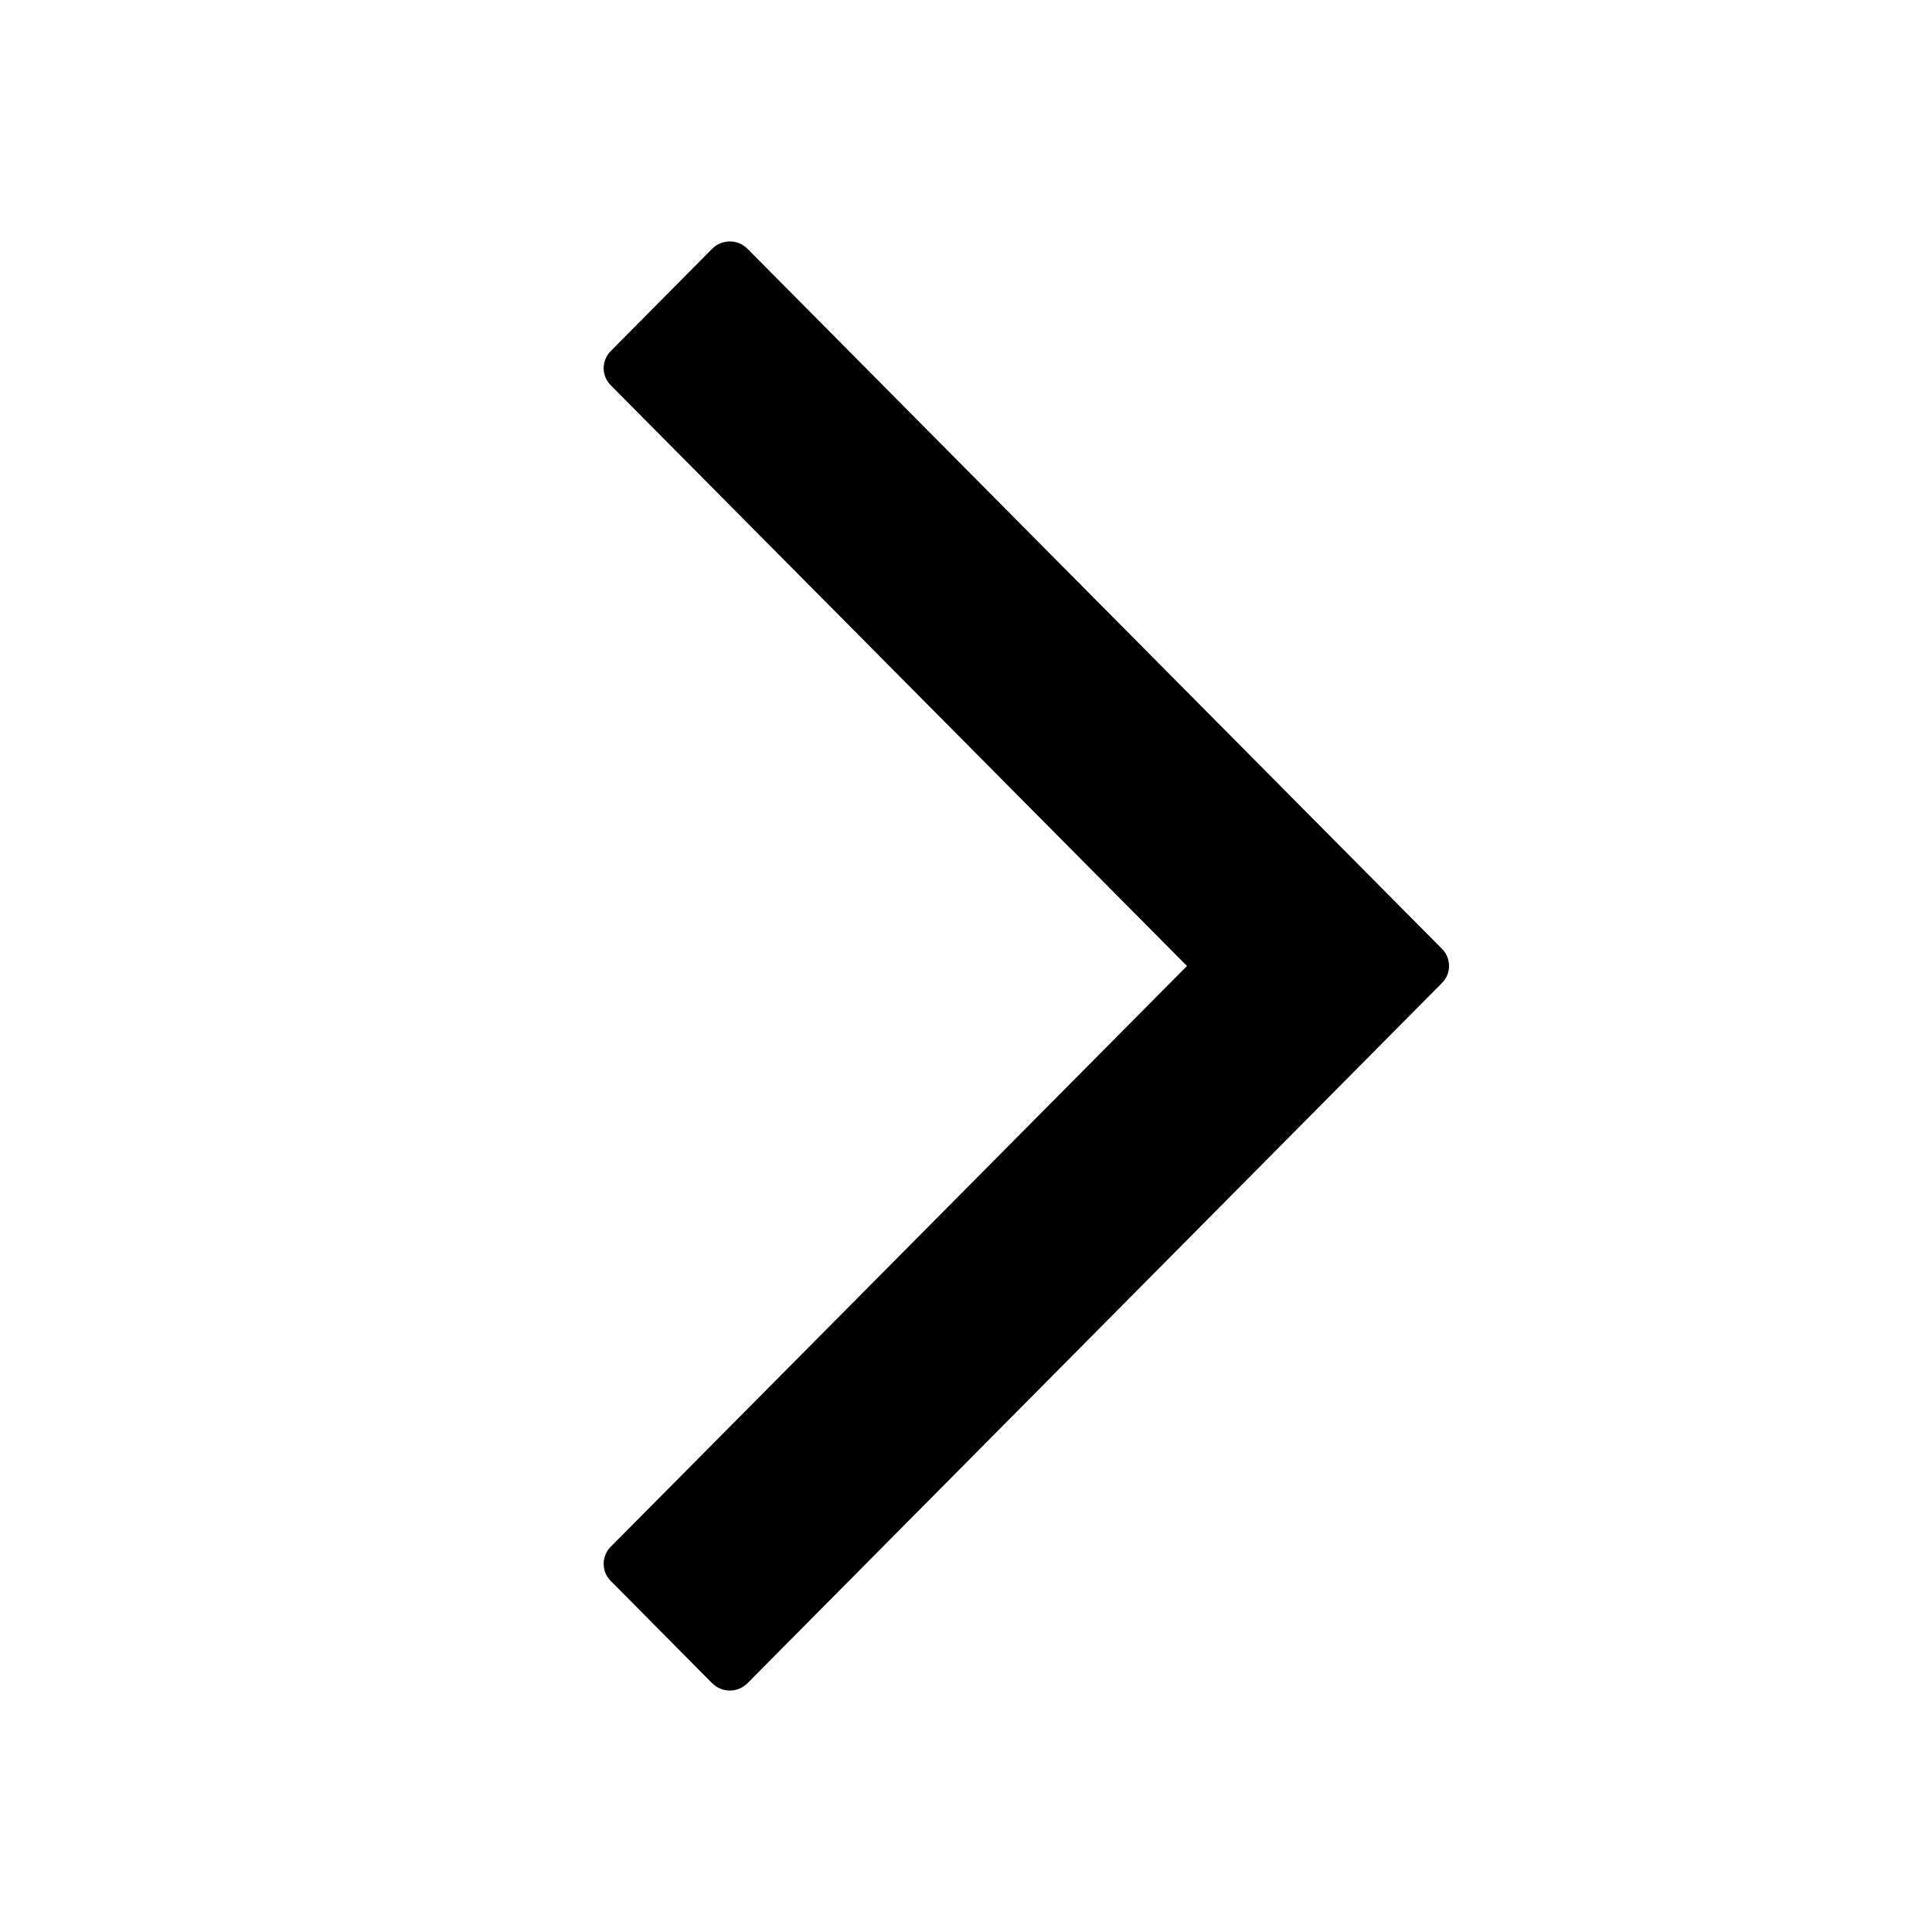
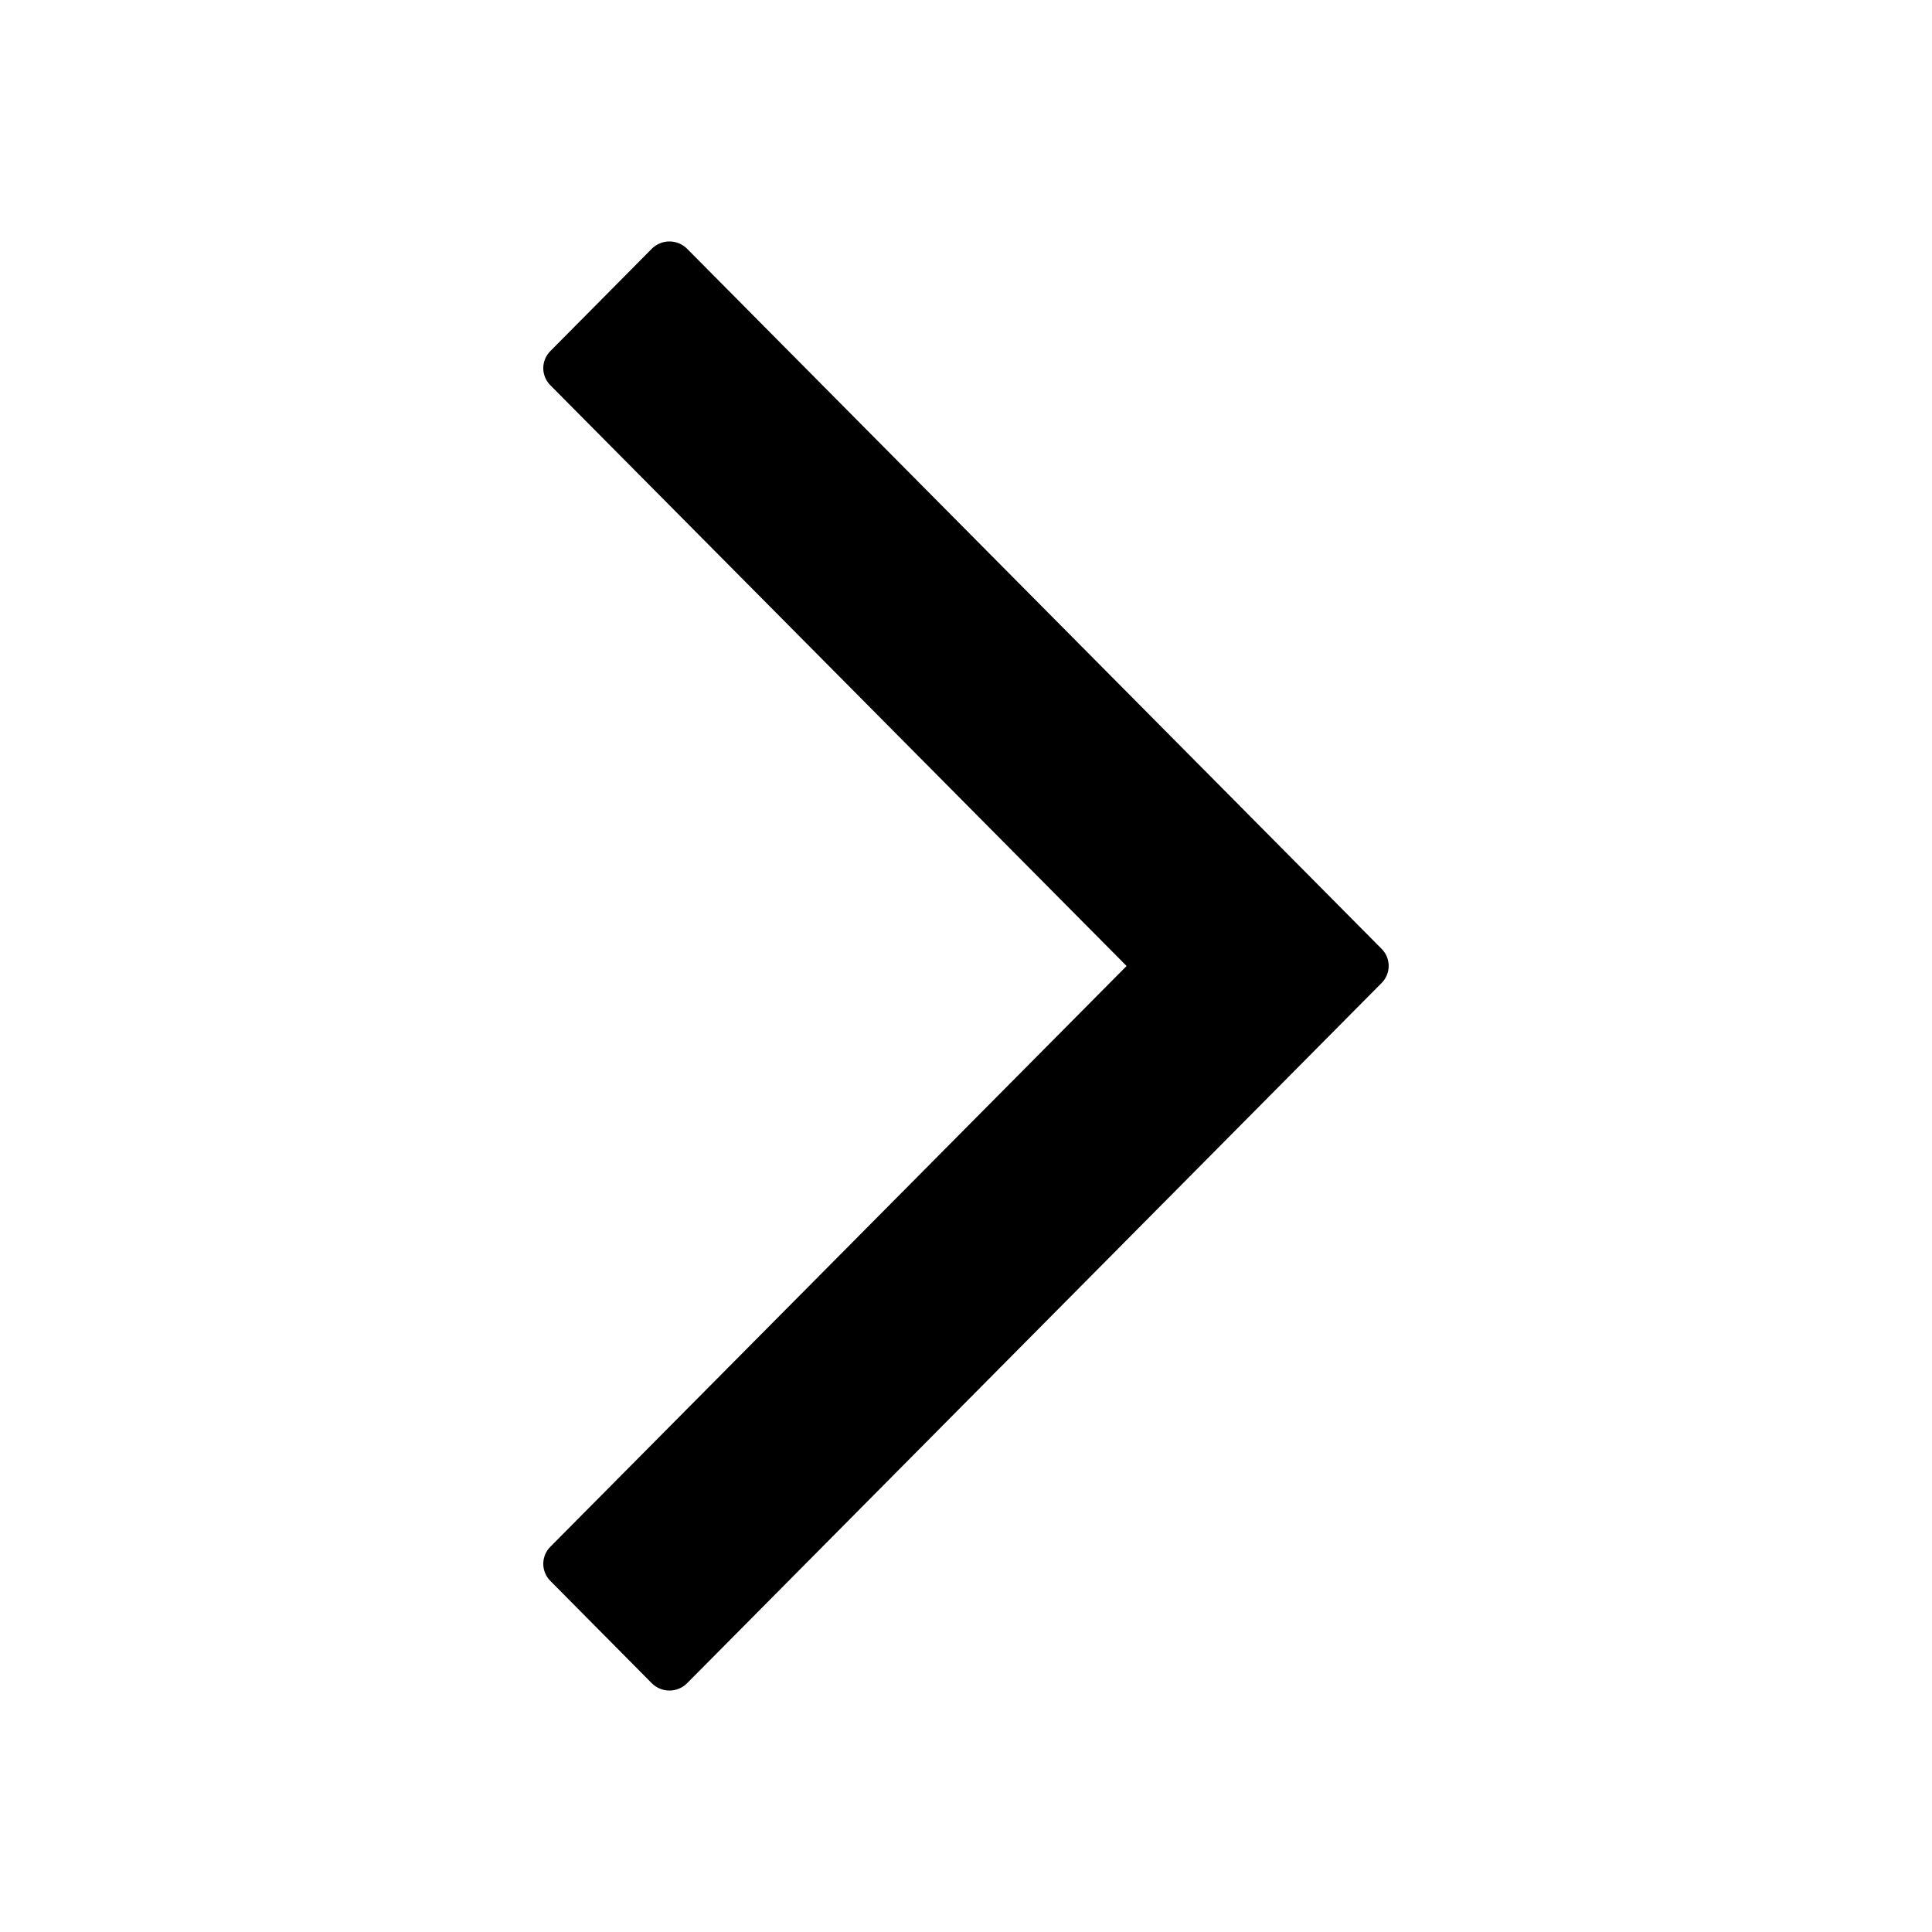
<svg width="24" height="24" fill="currentColor" viewBox="0 0 24 24">
-   <path fill="currentColor" d="M14.745 12 7.588 4.787a.3.3 0 0 1 0-.427L8.847 3.09a.31.31 0 0 1 .438 0l8.627 8.696a.3.3 0 0 1 0 .426L9.285 20.91a.31.31 0 0 1-.438 0L7.588 19.64a.3.3 0 0 1 0-.427z" />
+   <path fill="currentColor" d="M13.995 12 6.838 4.787a.3.3 0 0 1 0-.427L8.097 3.09a.31.31 0 0 1 .438 0l8.627 8.696a.3.3 0 0 1 0 .426L8.535 20.91a.31.31 0 0 1-.438 0L6.838 19.64a.3.3 0 0 1 0-.427z" />
</svg>
